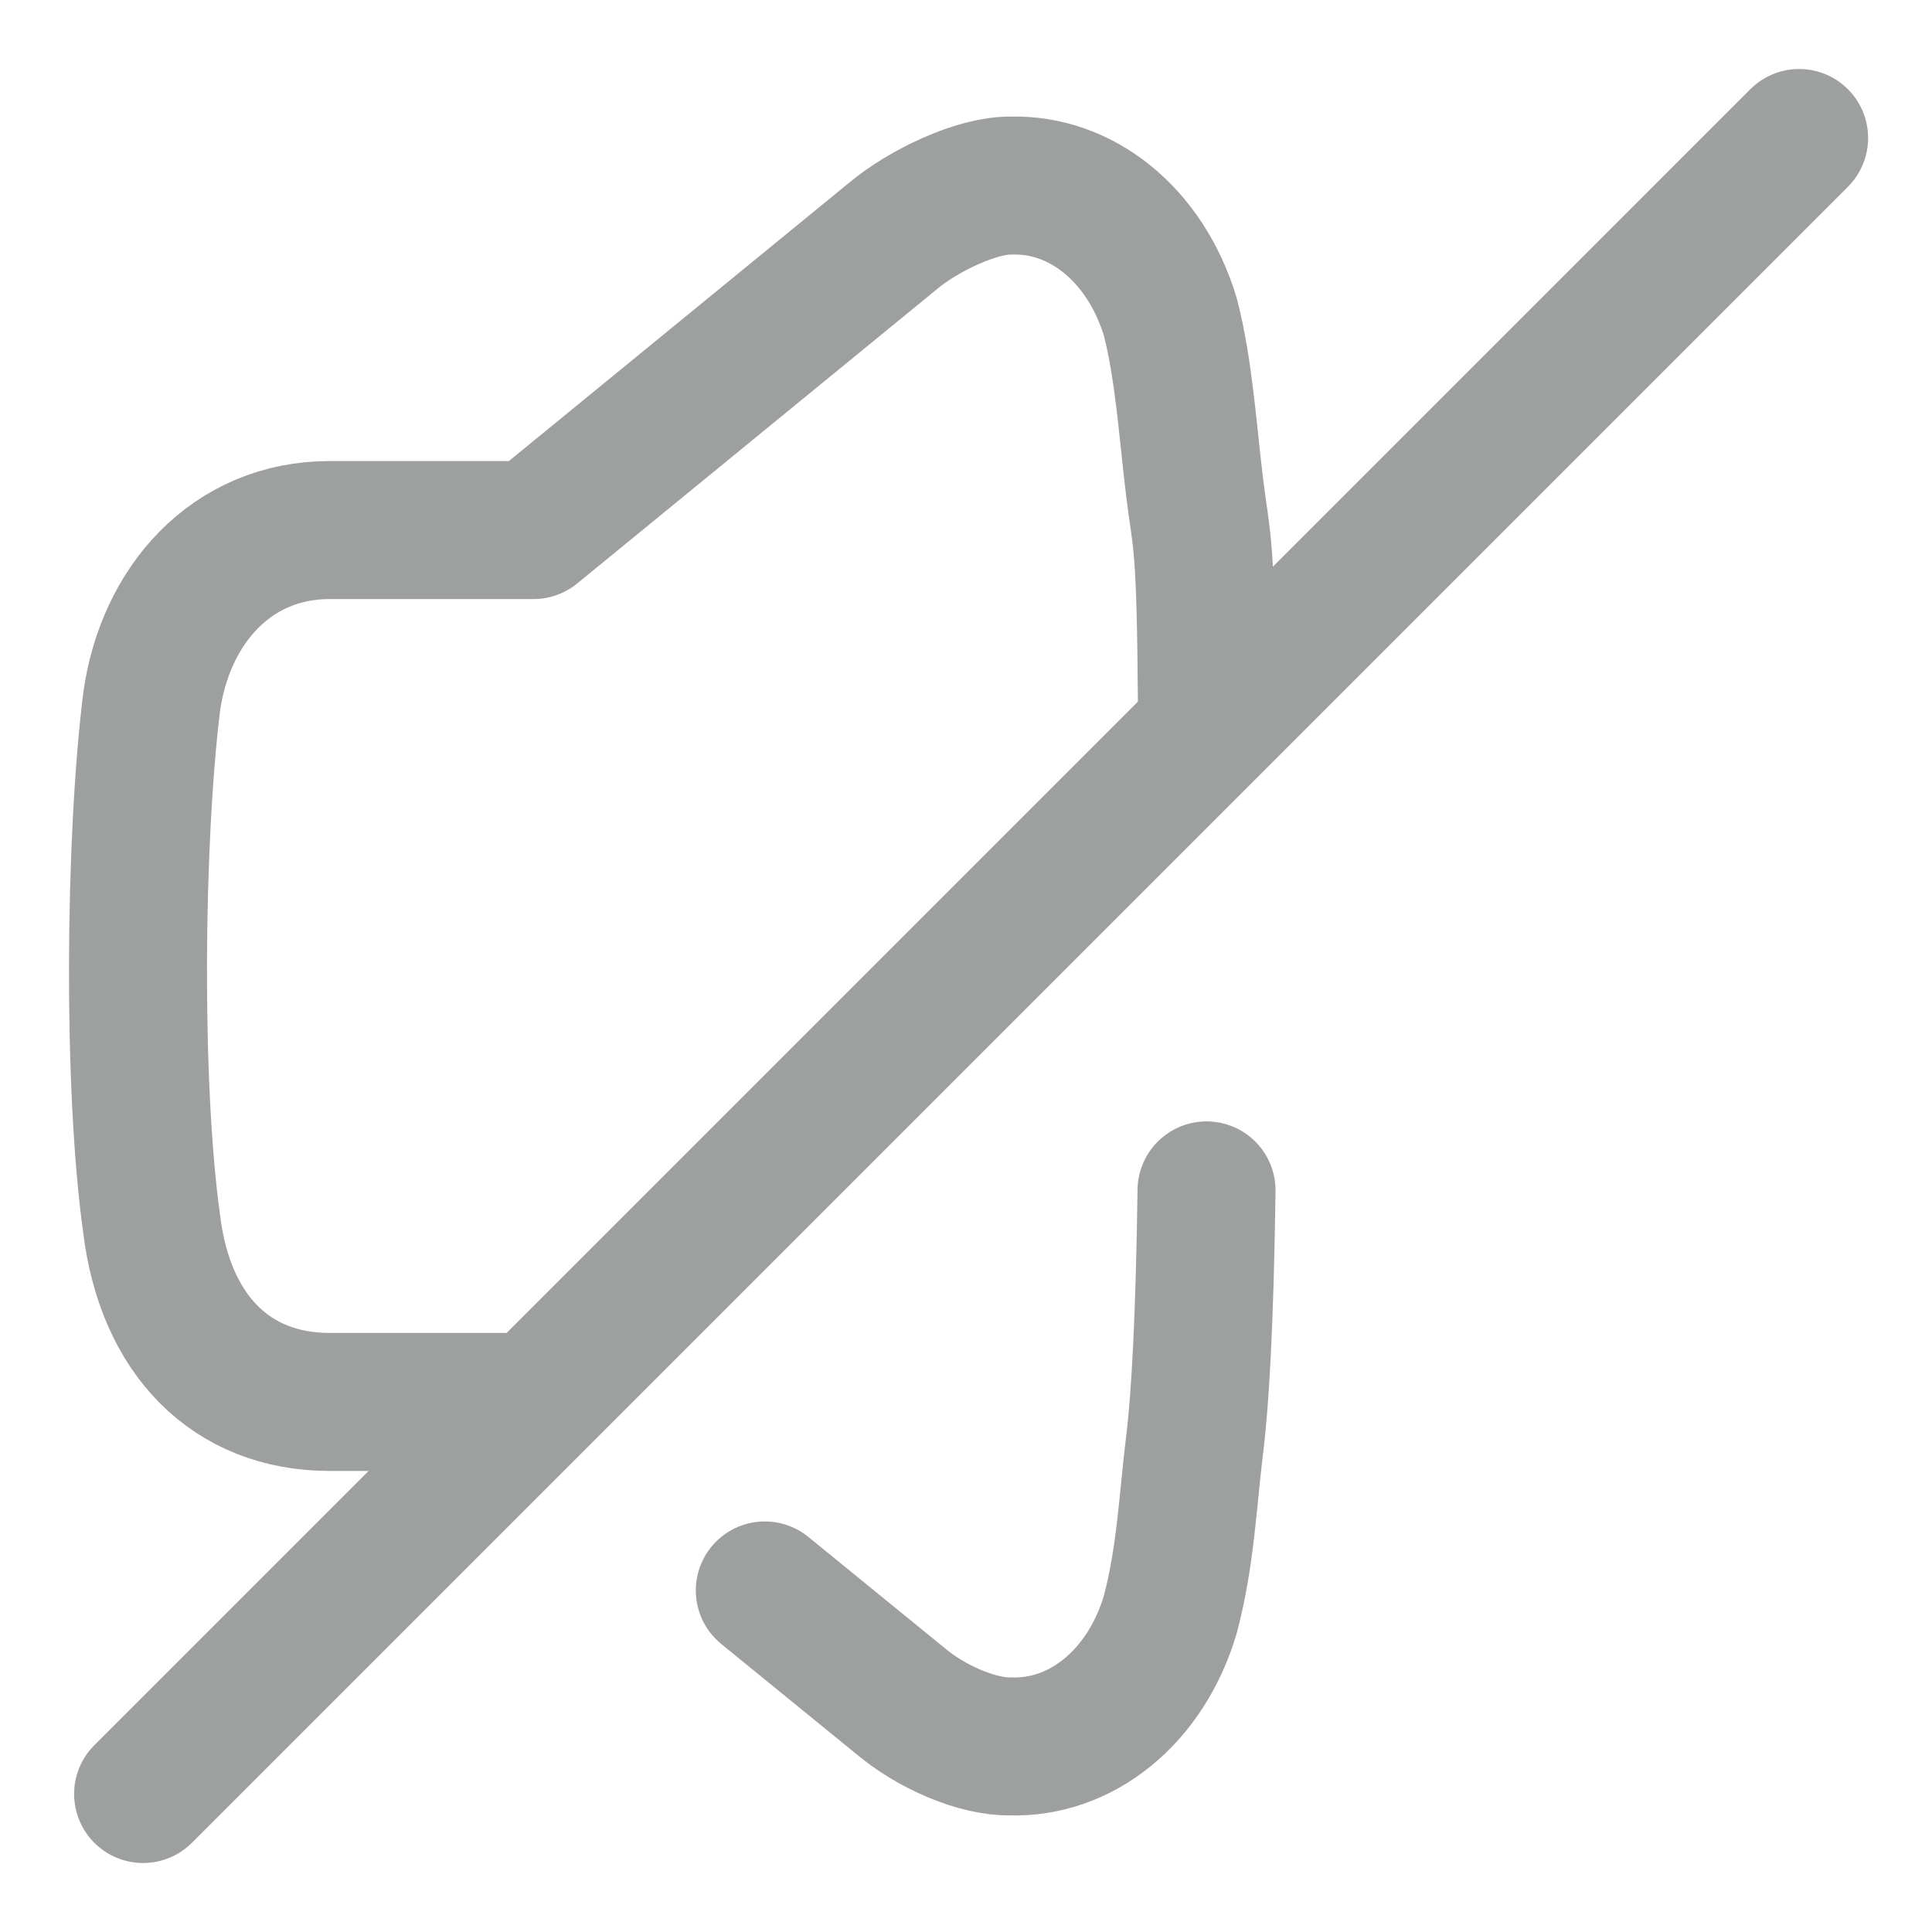
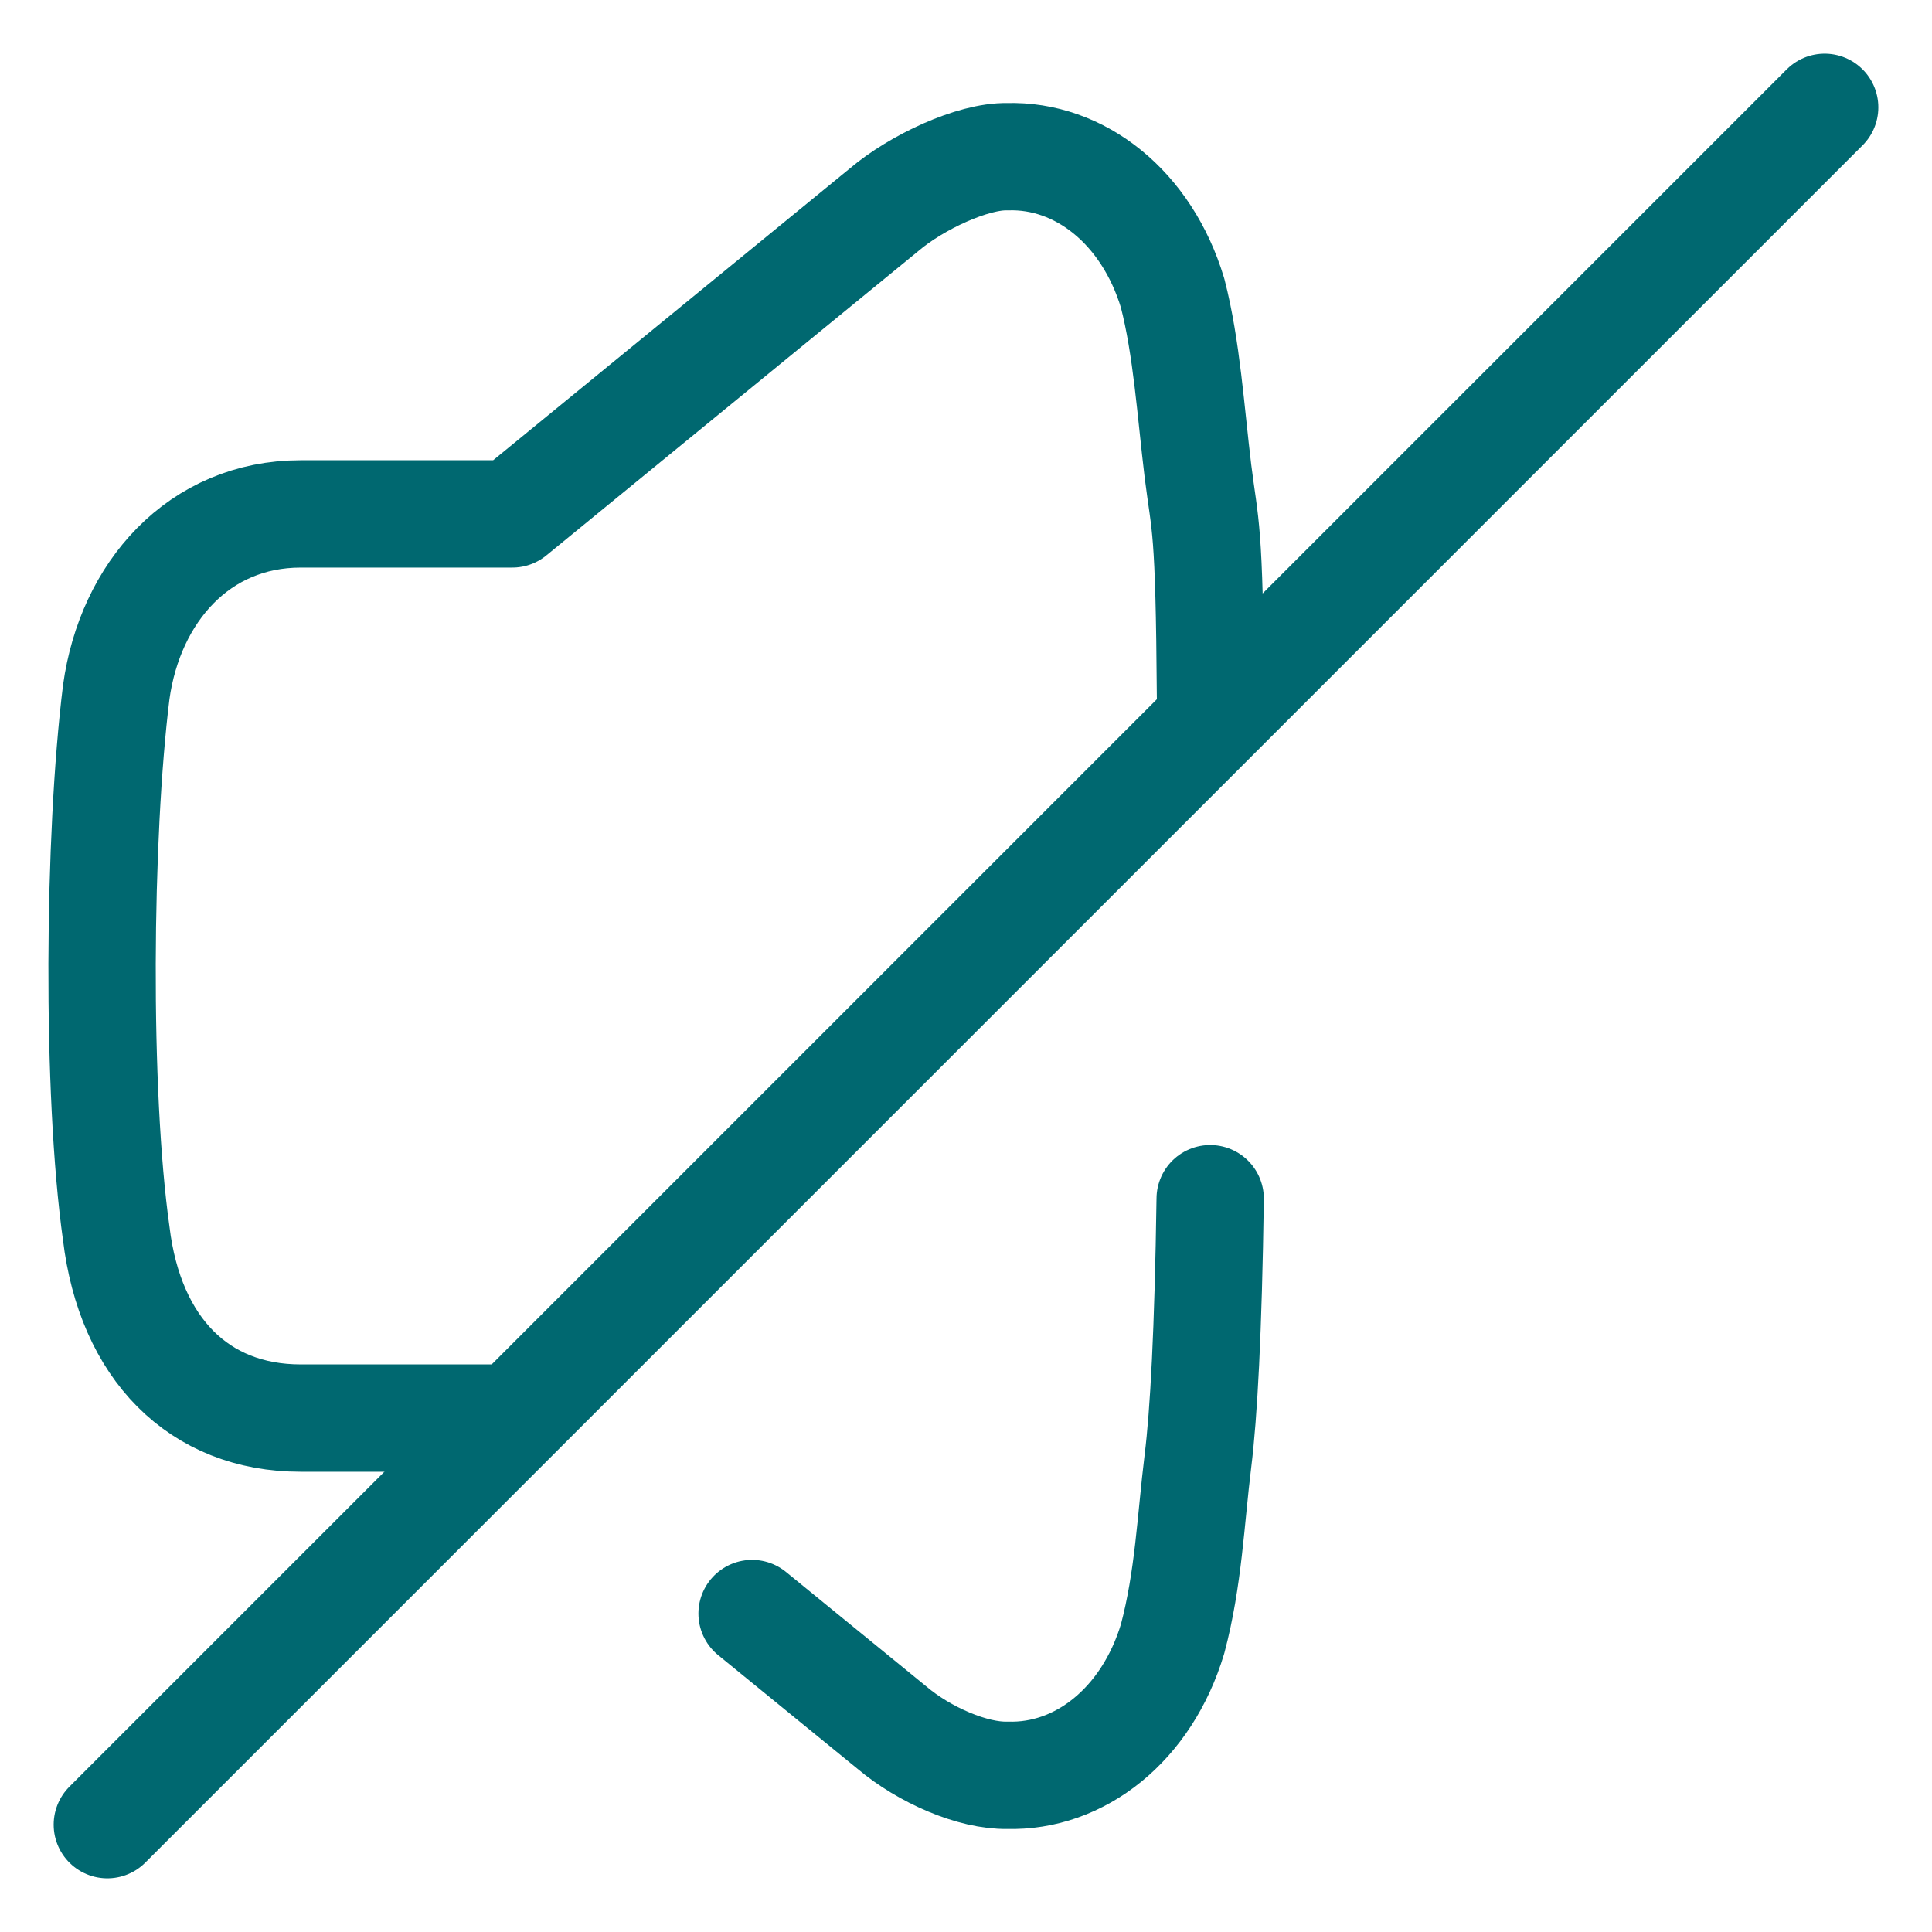
- <svg xmlns="http://www.w3.org/2000/svg" width="14" height="14" viewBox="0 0 14 14" fill="none">
-   <path d="M3.866 10.159H2.388C1.676 10.159 1.196 9.672 1.099 8.869C0.96 7.881 0.974 6.095 1.099 5.086C1.196 4.389 1.676 3.841 2.388 3.841H3.866L6.465 1.715C6.693 1.522 7.086 1.34 7.325 1.345C7.831 1.329 8.3 1.697 8.481 2.298C8.58 2.681 8.607 3.128 8.658 3.542C8.708 3.944 8.738 3.908 8.746 5.121" stroke="#9E9F9F" stroke-linecap="round" stroke-linejoin="round" />
-   <path d="M8.743 8.626C8.73 9.561 8.698 10.13 8.658 10.458C8.607 10.872 8.592 11.28 8.48 11.701C8.3 12.303 7.831 12.67 7.325 12.655C7.086 12.661 6.747 12.515 6.52 12.322L5.542 11.525" stroke="#9E9F9F" stroke-linecap="round" stroke-linejoin="round" />
-   <path d="M13.037 1L1.037 13" stroke="#9E9F9F" stroke-linecap="round" stroke-linejoin="round" />
+ <svg xmlns="http://www.w3.org/2000/svg" width="18" height="18" viewBox="0 0 18 18" fill="none">
+   <path d="M4.773 13.212H2.802C1.852 13.212 1.212 12.563 1.083 11.492C0.898 10.174 0.916 7.793 1.083 6.448C1.212 5.519 1.852 4.788 2.802 4.788H4.773L8.237 1.954C8.541 1.696 9.065 1.453 9.384 1.46C10.059 1.439 10.684 1.93 10.925 2.731C11.057 3.242 11.094 3.838 11.161 4.389C11.228 4.925 11.267 4.877 11.278 6.494" stroke="#006870" stroke-linecap="round" stroke-linejoin="round" />
+   <path d="M11.275 11.168C11.257 12.415 11.215 13.174 11.161 13.611C11.093 14.162 11.074 14.707 10.925 15.268C10.684 16.07 10.059 16.56 9.384 16.54C9.065 16.547 8.614 16.353 8.31 16.096L7.007 15.033" stroke="#006870" stroke-linecap="round" stroke-linejoin="round" />
+   <path d="M17 1L1 17" stroke="#006870" stroke-linecap="round" stroke-linejoin="round" />
</svg>
